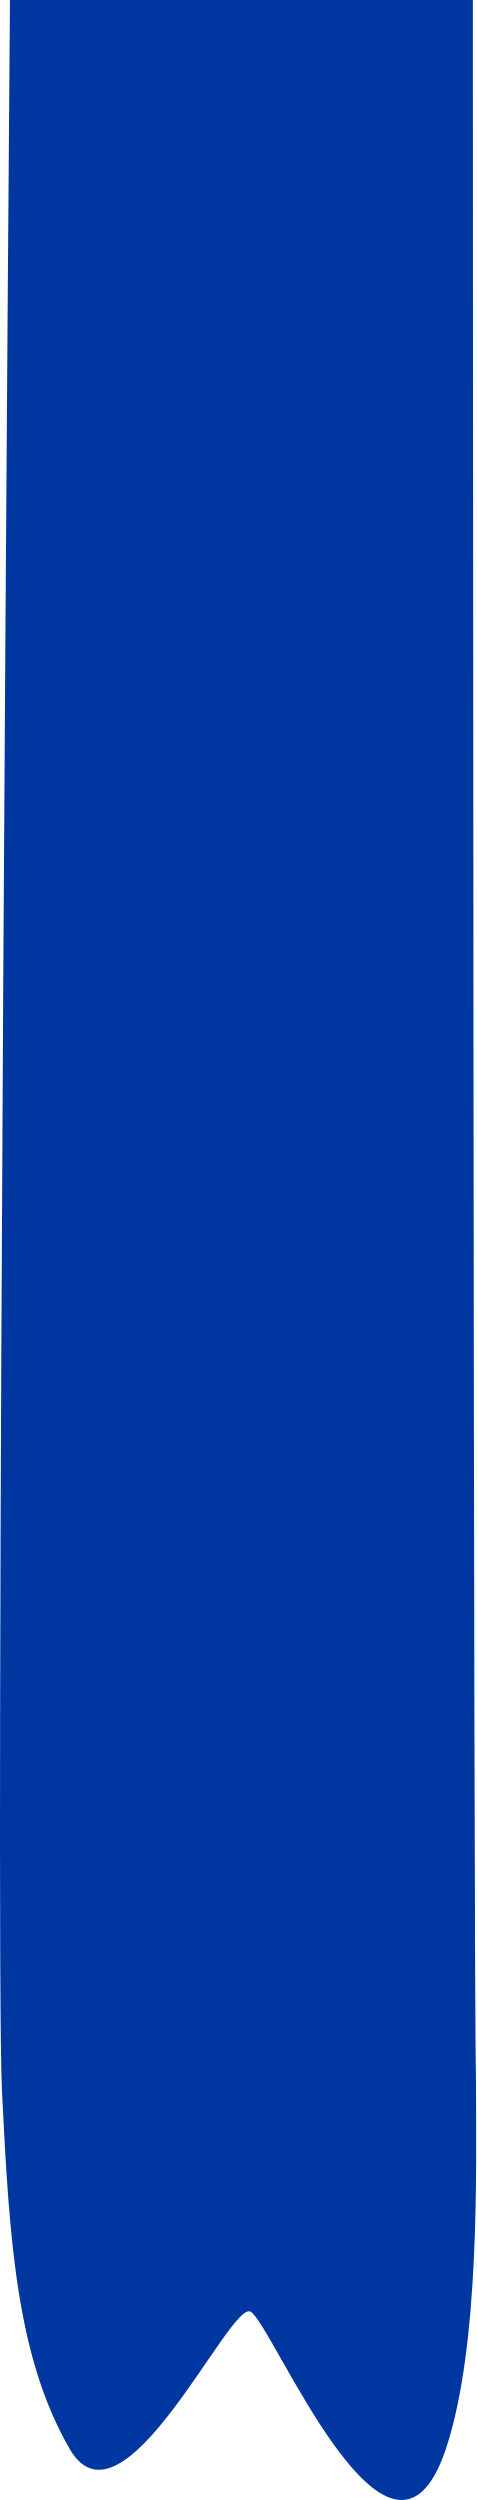
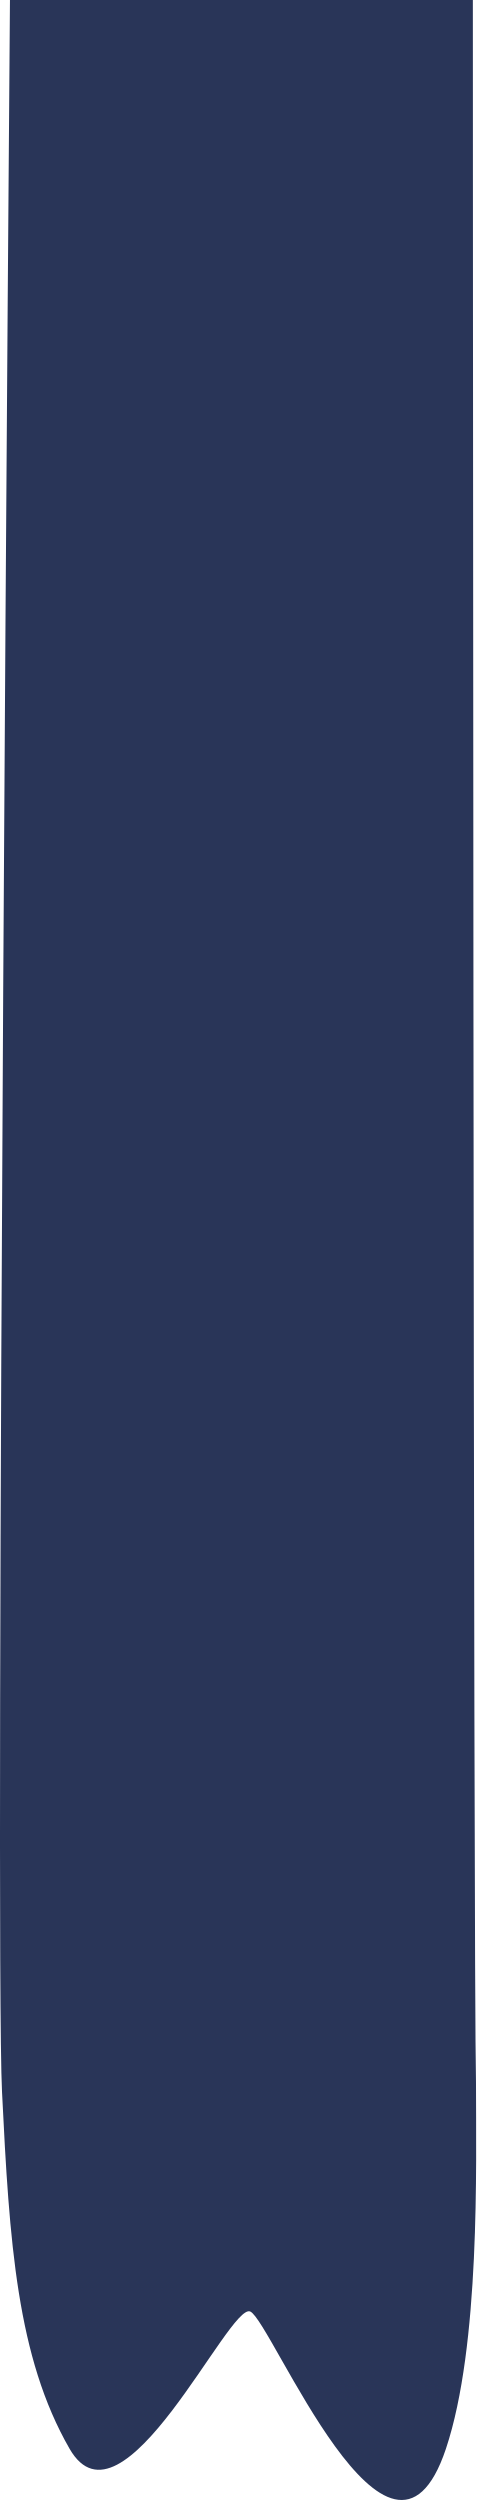
<svg xmlns="http://www.w3.org/2000/svg" width="12" height="63" viewBox="0 0 12 63" fill="none">
-   <path d="M0.051 52.718C-0.136 48.916 0.251 0 0.251 0H11.916C11.916 0 11.929 49.696 11.995 52.482C11.995 54.572 12.107 59.105 11.237 61.71C9.828 65.925 6.839 58.482 6.306 58.25C5.773 58.017 3.082 64.017 1.754 61.71C0.427 59.403 0.237 56.519 0.051 52.718Z" fill="#0036A0" />
+   <path d="M0.051 52.718C-0.136 48.916 0.251 0 0.251 0H11.916C11.916 0 11.929 49.696 11.995 52.482C11.995 54.572 12.107 59.105 11.237 61.71C9.828 65.925 6.839 58.482 6.306 58.25C5.773 58.017 3.082 64.017 1.754 61.71C0.427 59.403 0.237 56.519 0.051 52.718Z" fill="#293558" />
</svg>
